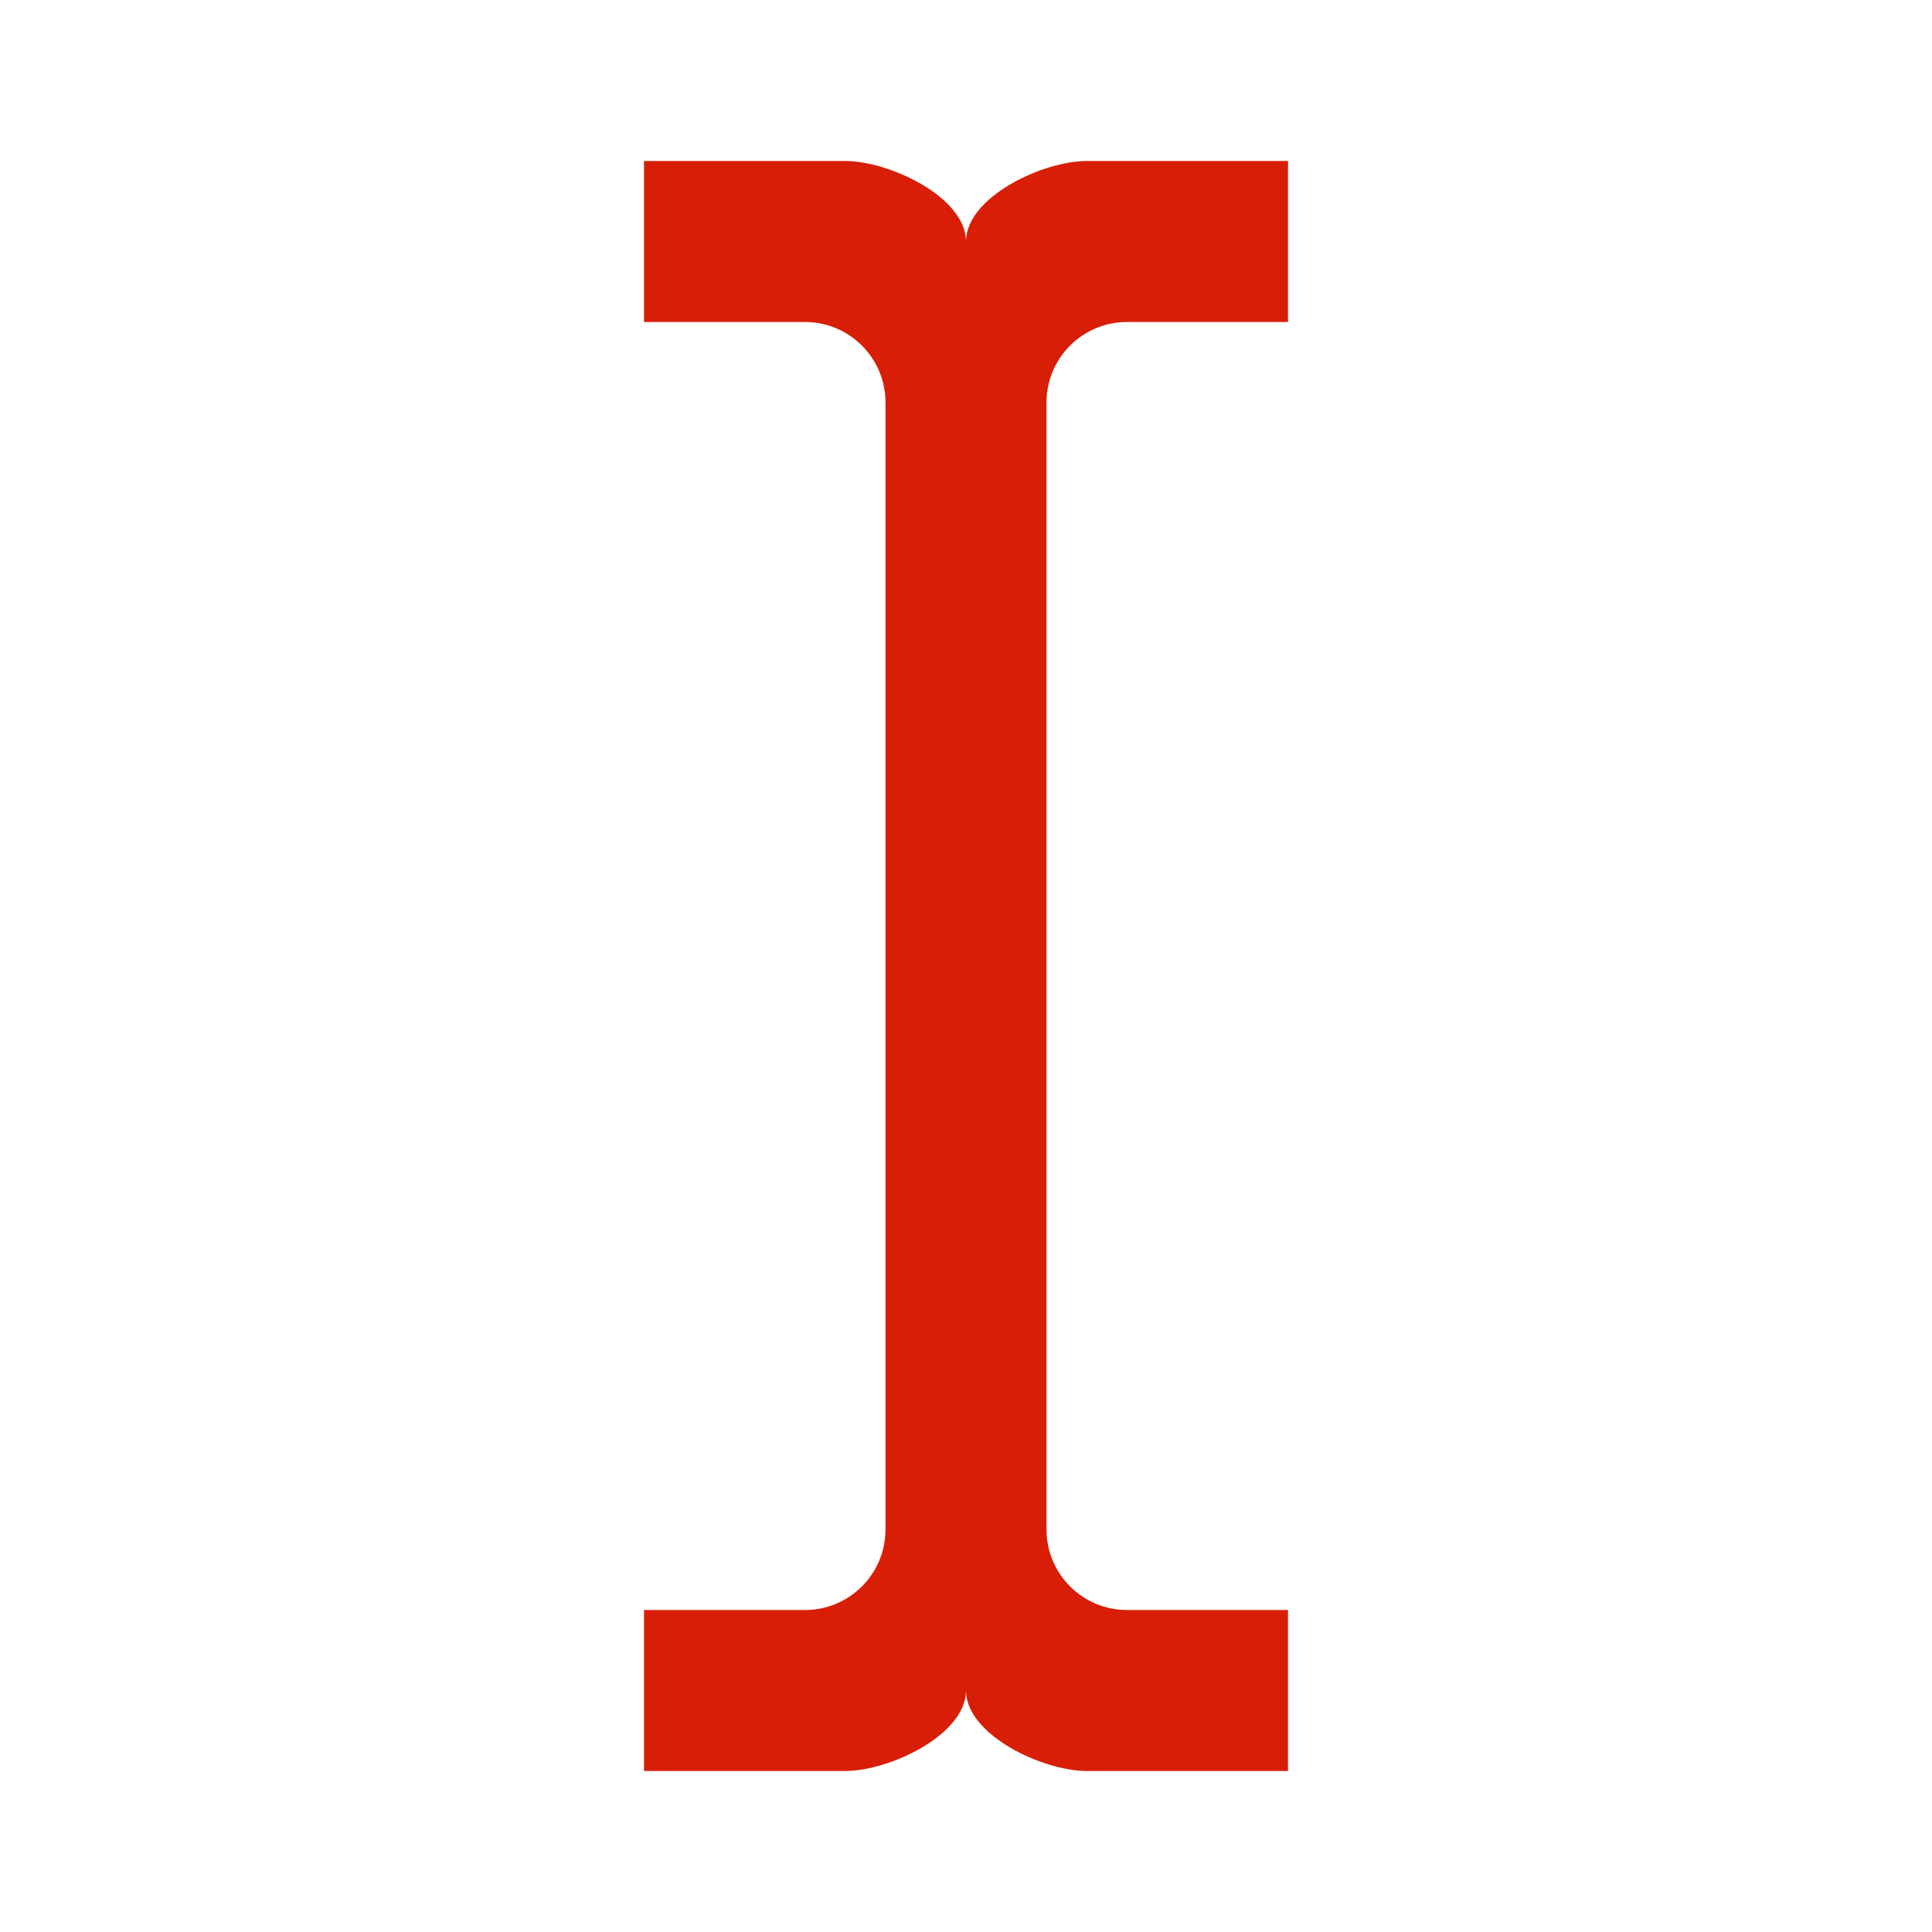
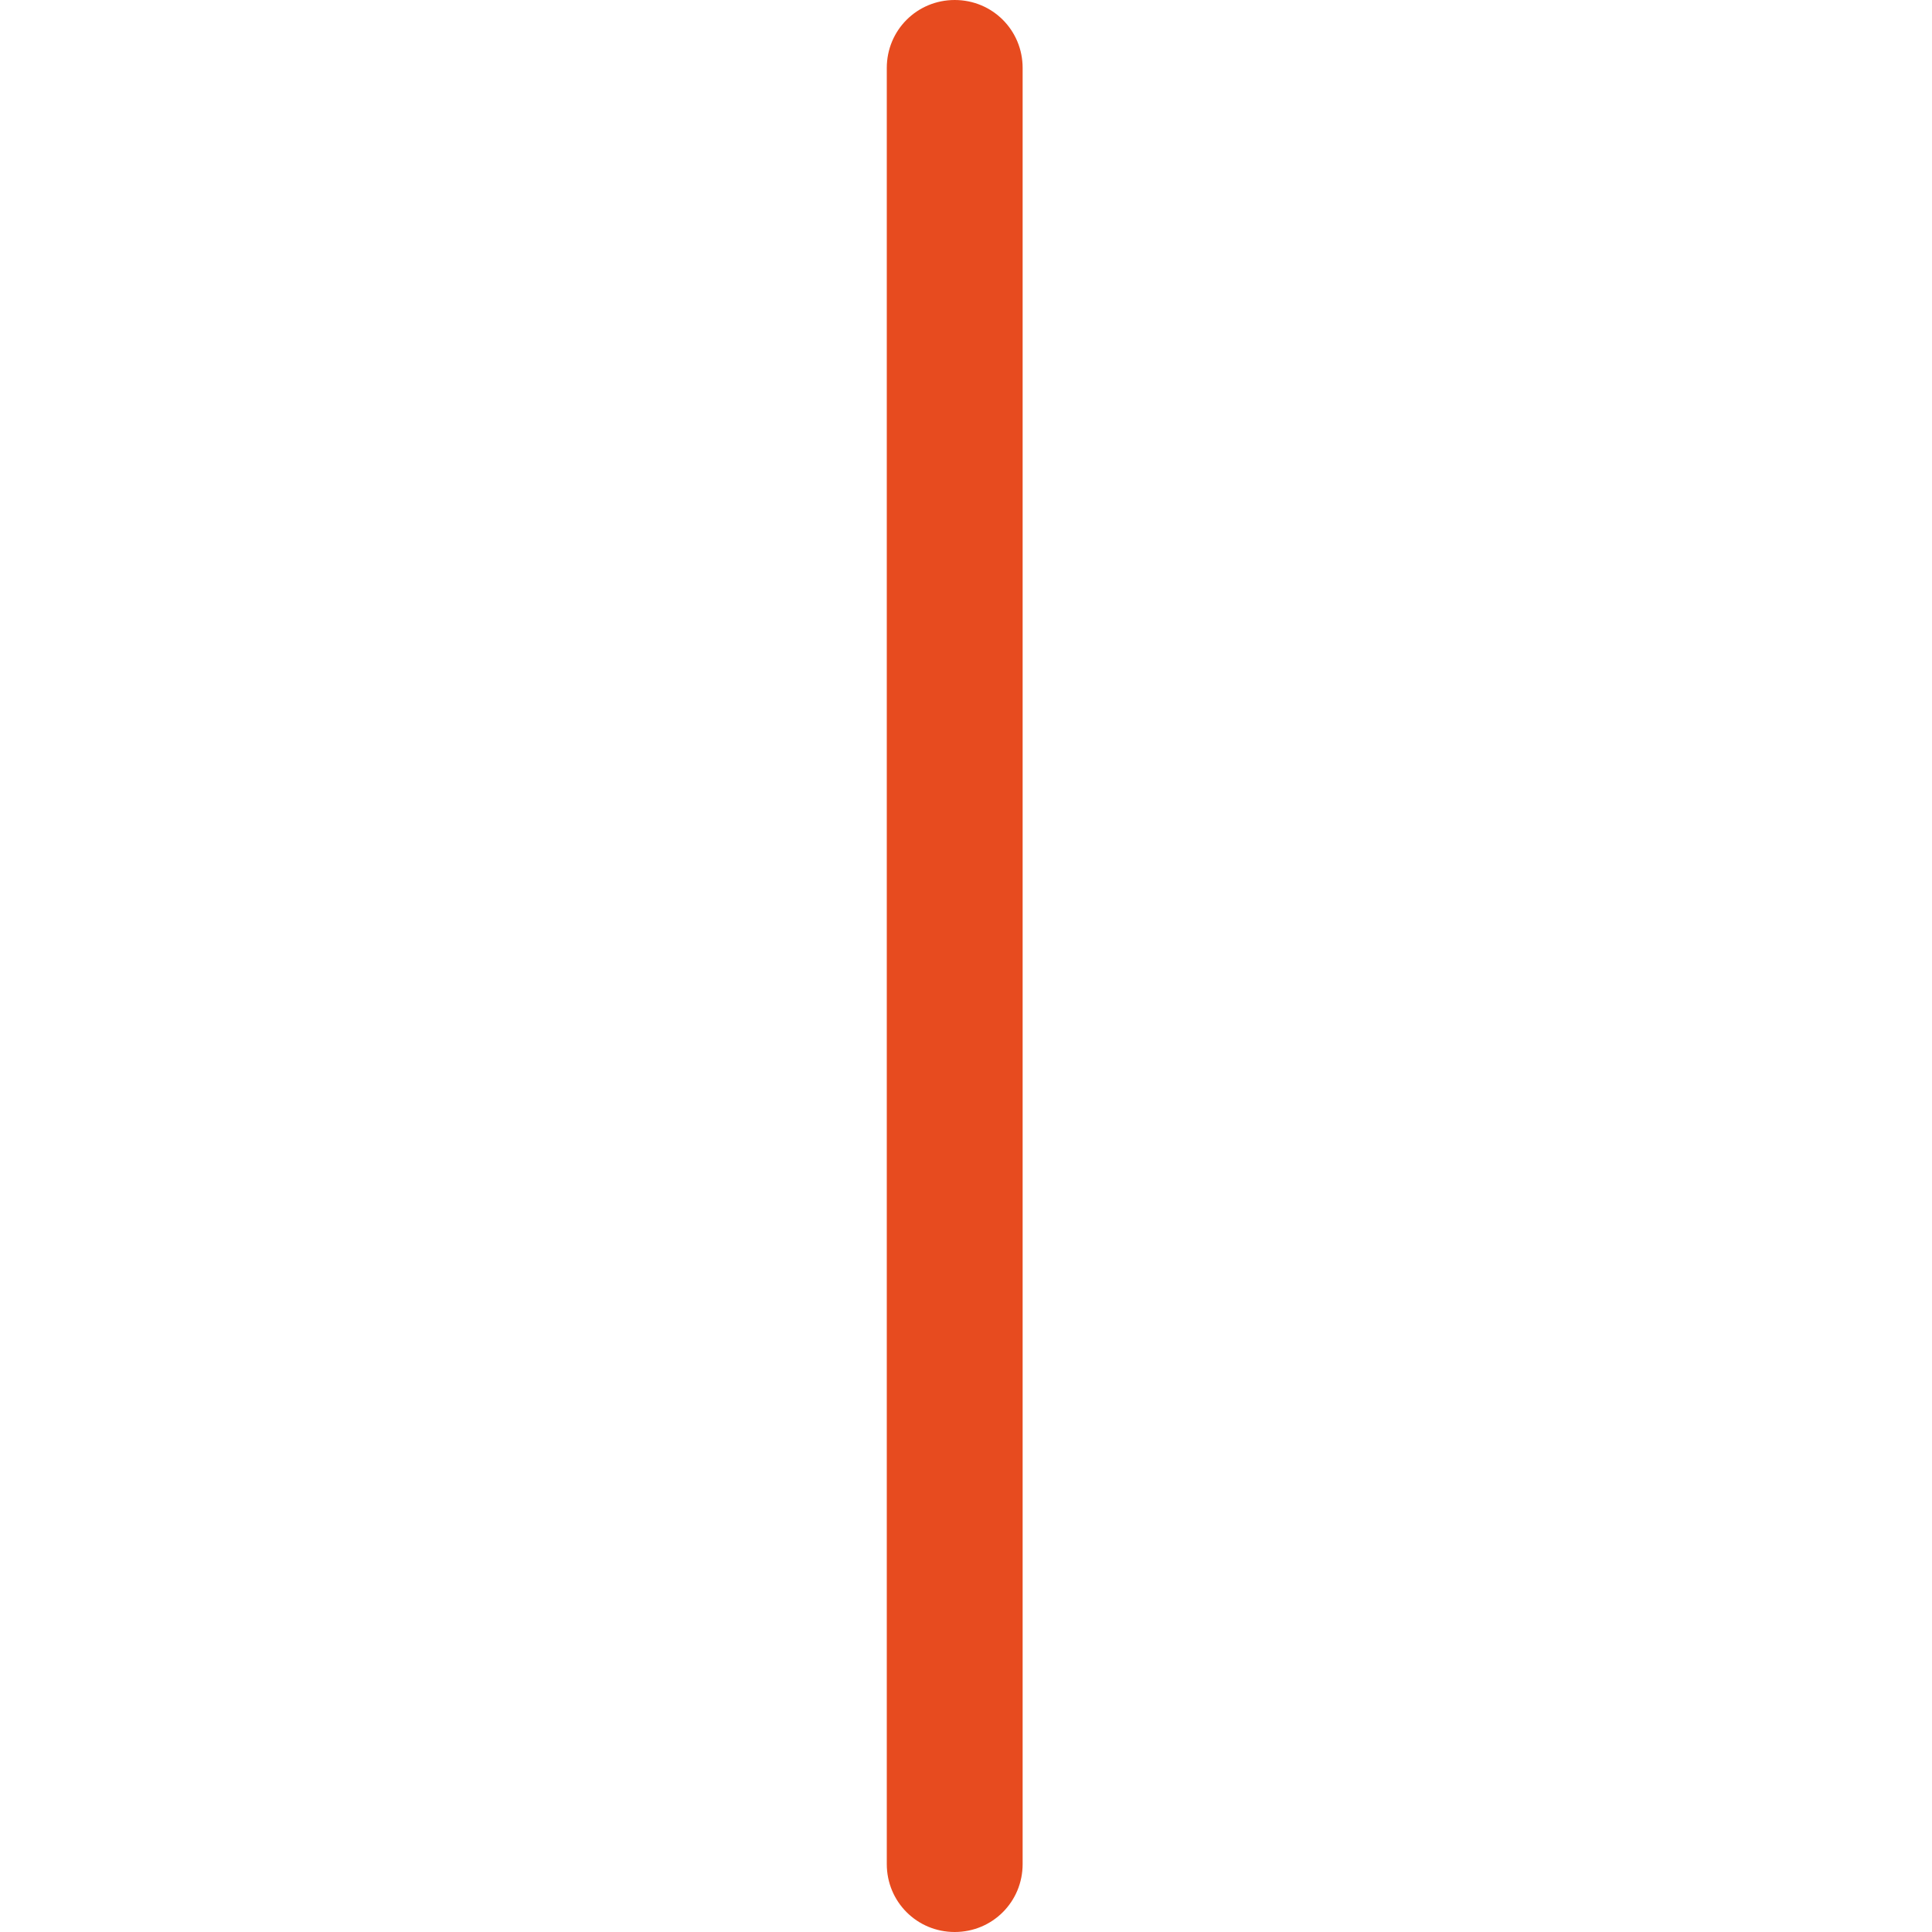
- <svg xmlns="http://www.w3.org/2000/svg" t="1742092212787" class="icon" viewBox="0 0 1024 1024" version="1.1" p-id="10508" width="200" height="200">
-   <path d="M554.667 810.667a42.667 42.667 0 0 0 42.667 42.667h85.333v85.333h-106.667c-23.467 0-64-19.2-64-42.667 0 23.467-40.533 42.667-64 42.667H341.333v-85.333h85.333a42.667 42.667 0 0 0 42.667-42.667V213.333a42.667 42.667 0 0 0-42.667-42.667H341.333V85.333h106.667c23.467 0 64 19.2 64 42.667 0-23.467 40.533-42.667 64-42.667H682.667v85.333h-85.333a42.667 42.667 0 0 0-42.667 42.667v597.333z" fill="#d81e06" p-id="10509" />
+ <svg xmlns="http://www.w3.org/2000/svg" t="1742220316555" class="icon" viewBox="0 0 1024 1024" version="1.1" p-id="19653" width="200" height="200">
+   <path d="M506.016 0c20 0 36 16 36 36v952c0 20-16 36-36 36s-36-16-36-36V36c0-20 16-36 36-36z" p-id="19654" fill="#e74b1f" />
</svg>
